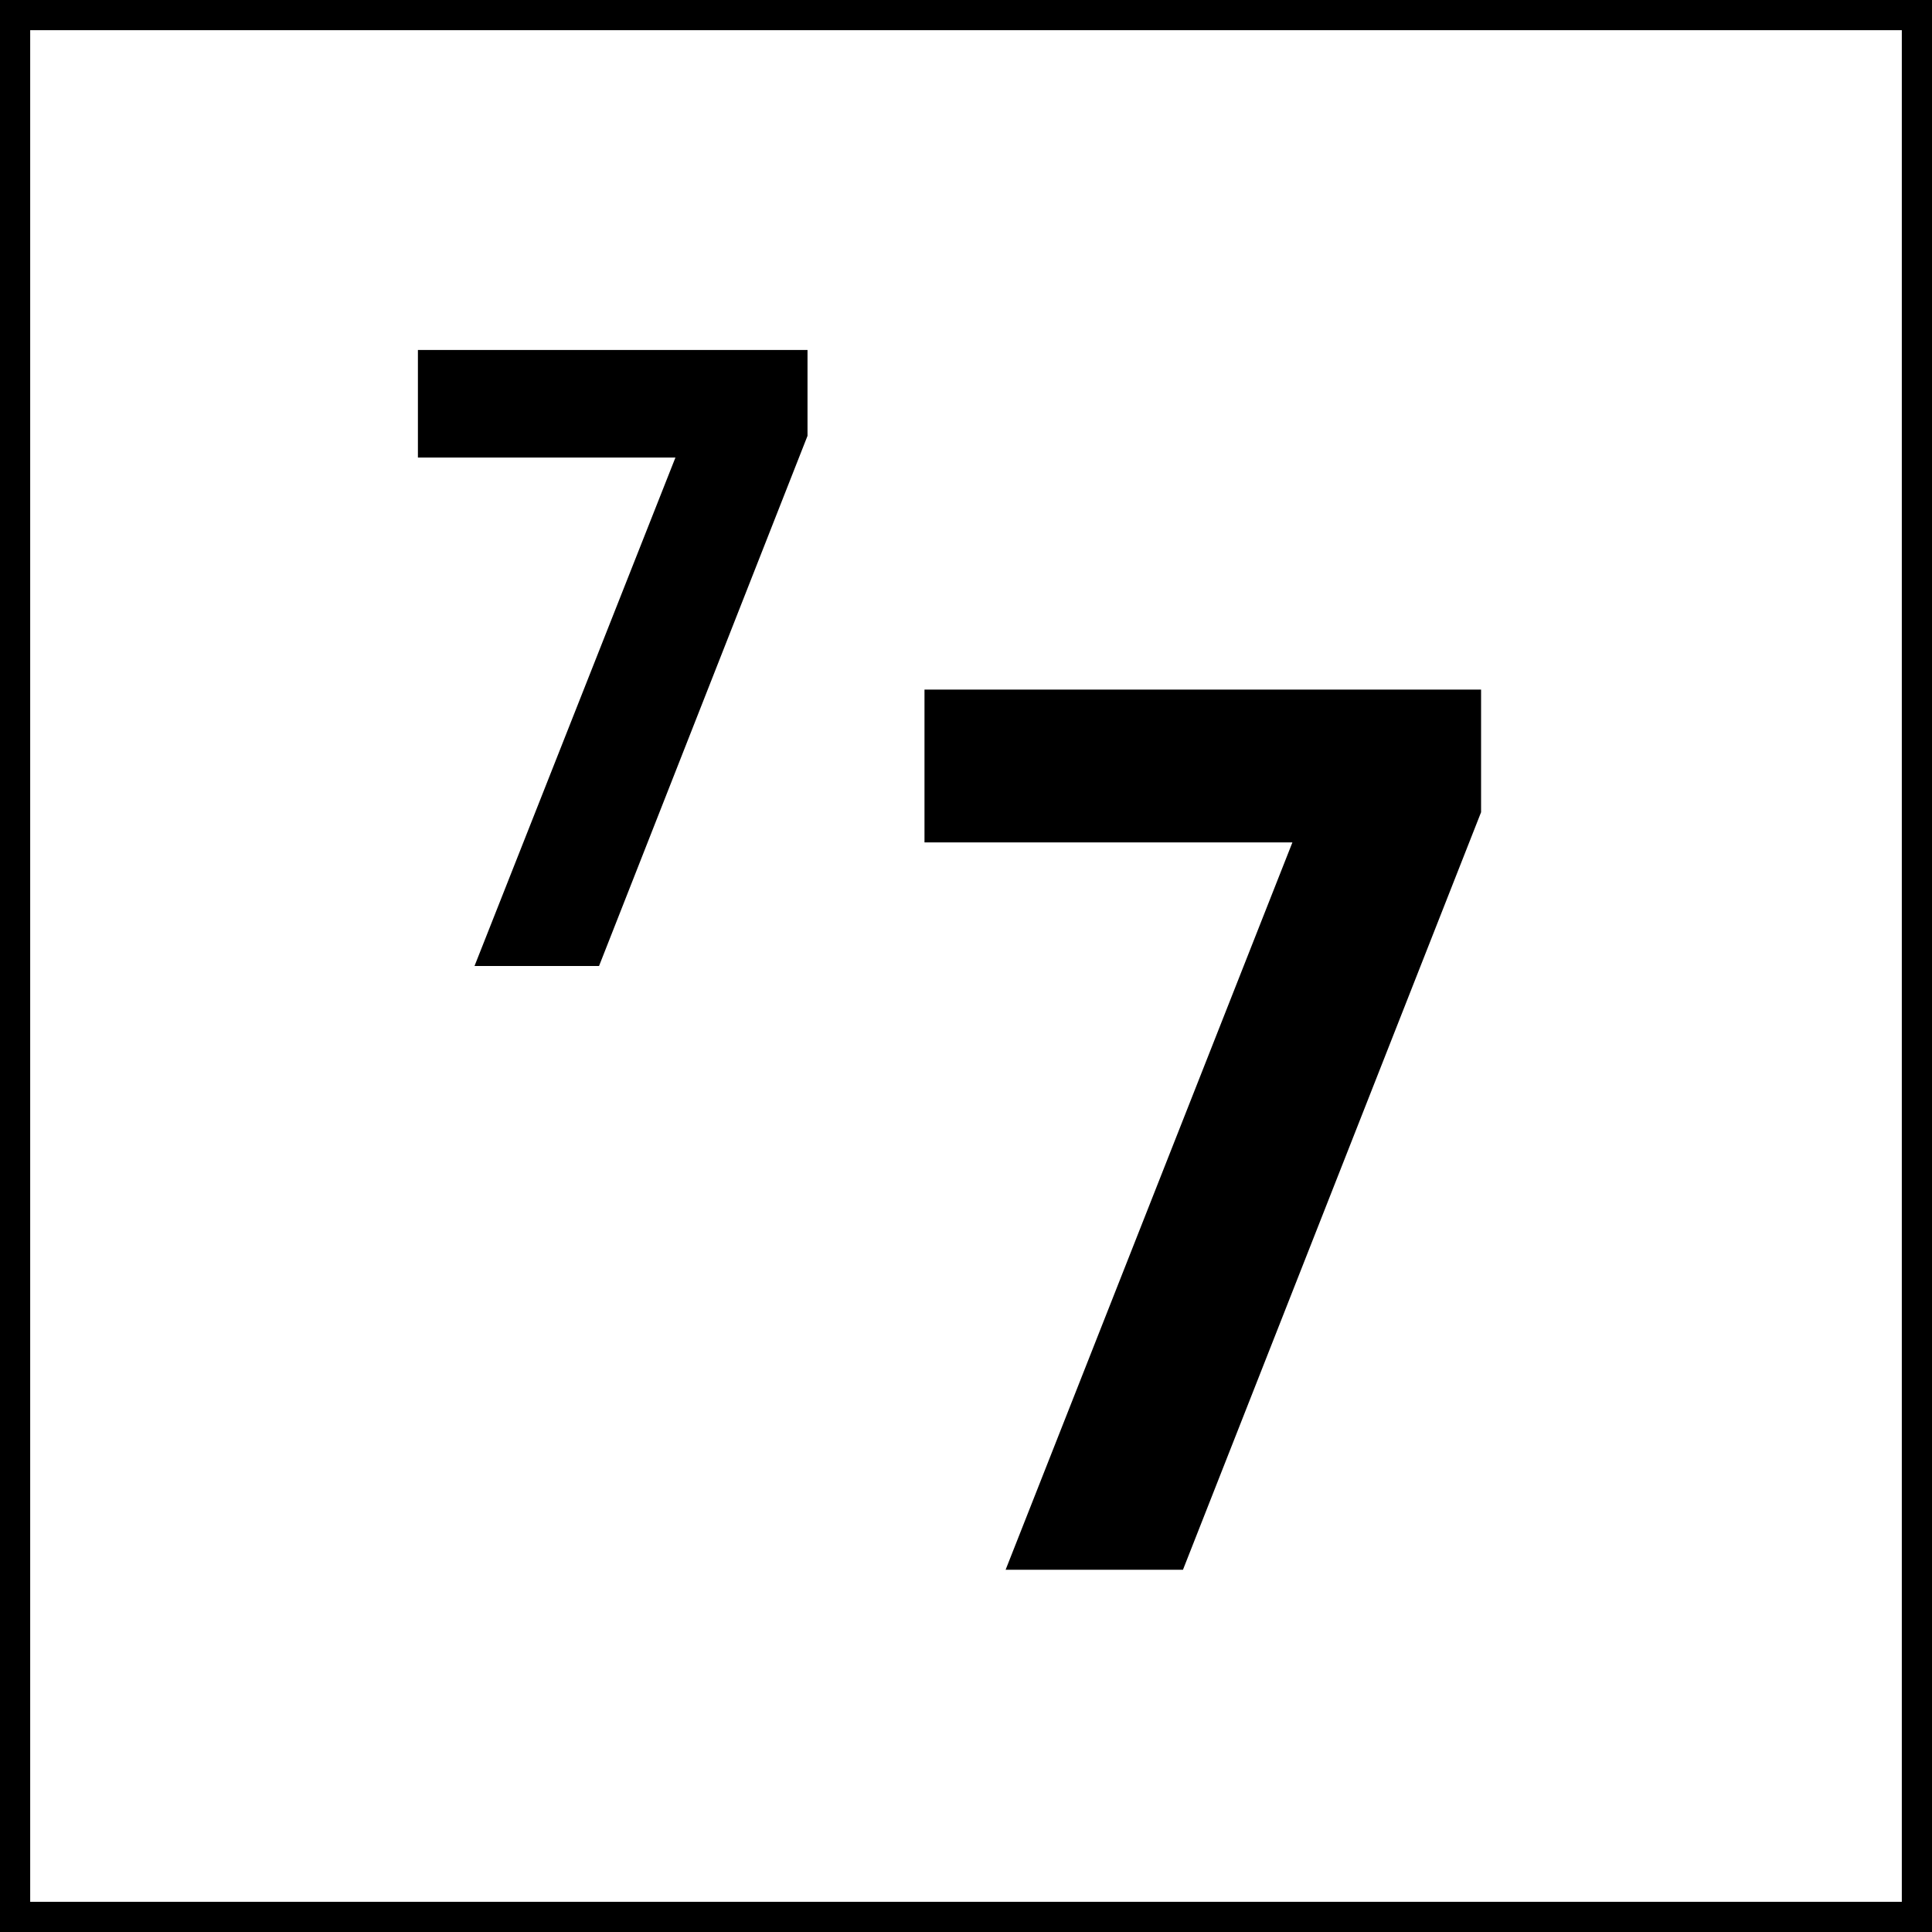
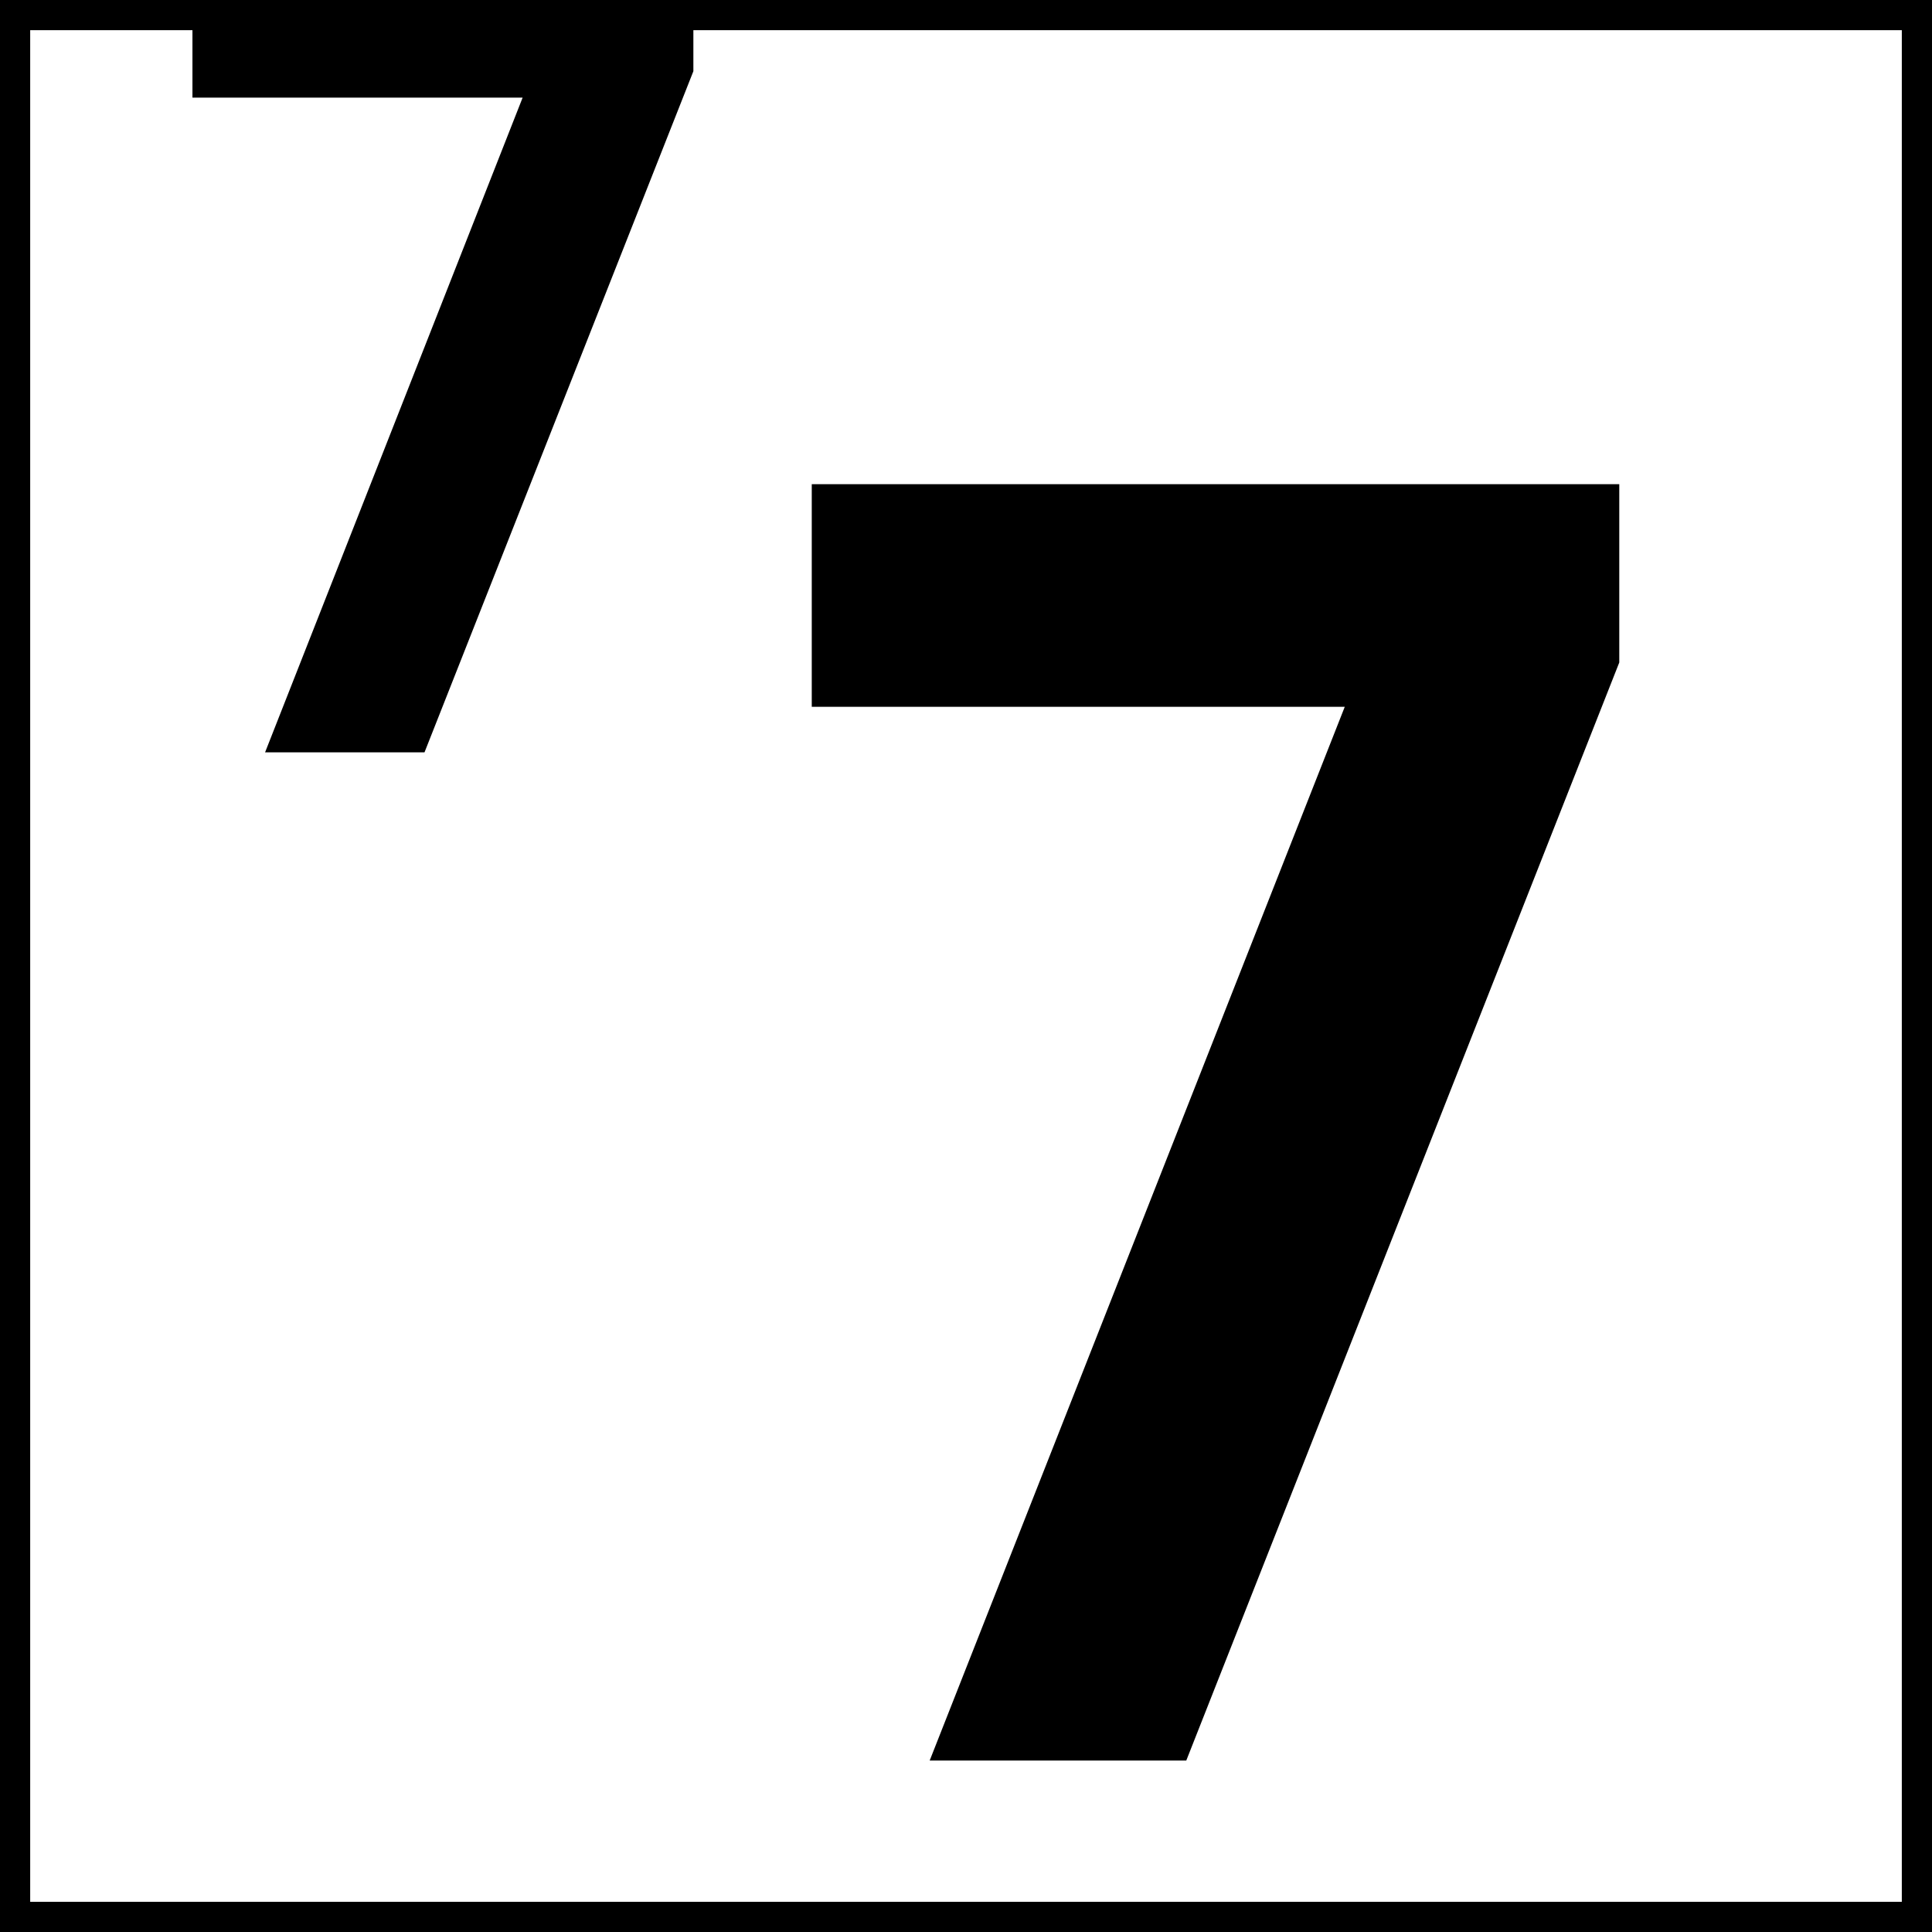
<svg xmlns="http://www.w3.org/2000/svg" viewBox="0 0 32 32">
  <rect width="32" height="32" fill="#ffffff" stroke="#000000" stroke-width="1" />
-   <text x="6" y="16" font-family="monospace" font-size="14" fill="#000000" font-weight="bold">7</text>
-   <text x="14" y="26" font-family="monospace" font-size="20" fill="#000000" font-weight="bold">7</text>
+   <text x="2" y="0" font-family="monospace" font-size="18" fill="#000000" font-weight="bold" text-anchor="start" dominant-baseline="text-before-edge">7</text>
+   <text x="29" y="36" font-family="monospace" font-size="29" fill="#000000" font-weight="bold" text-anchor="end" dominant-baseline="text-after-edge">7</text>
</svg>
